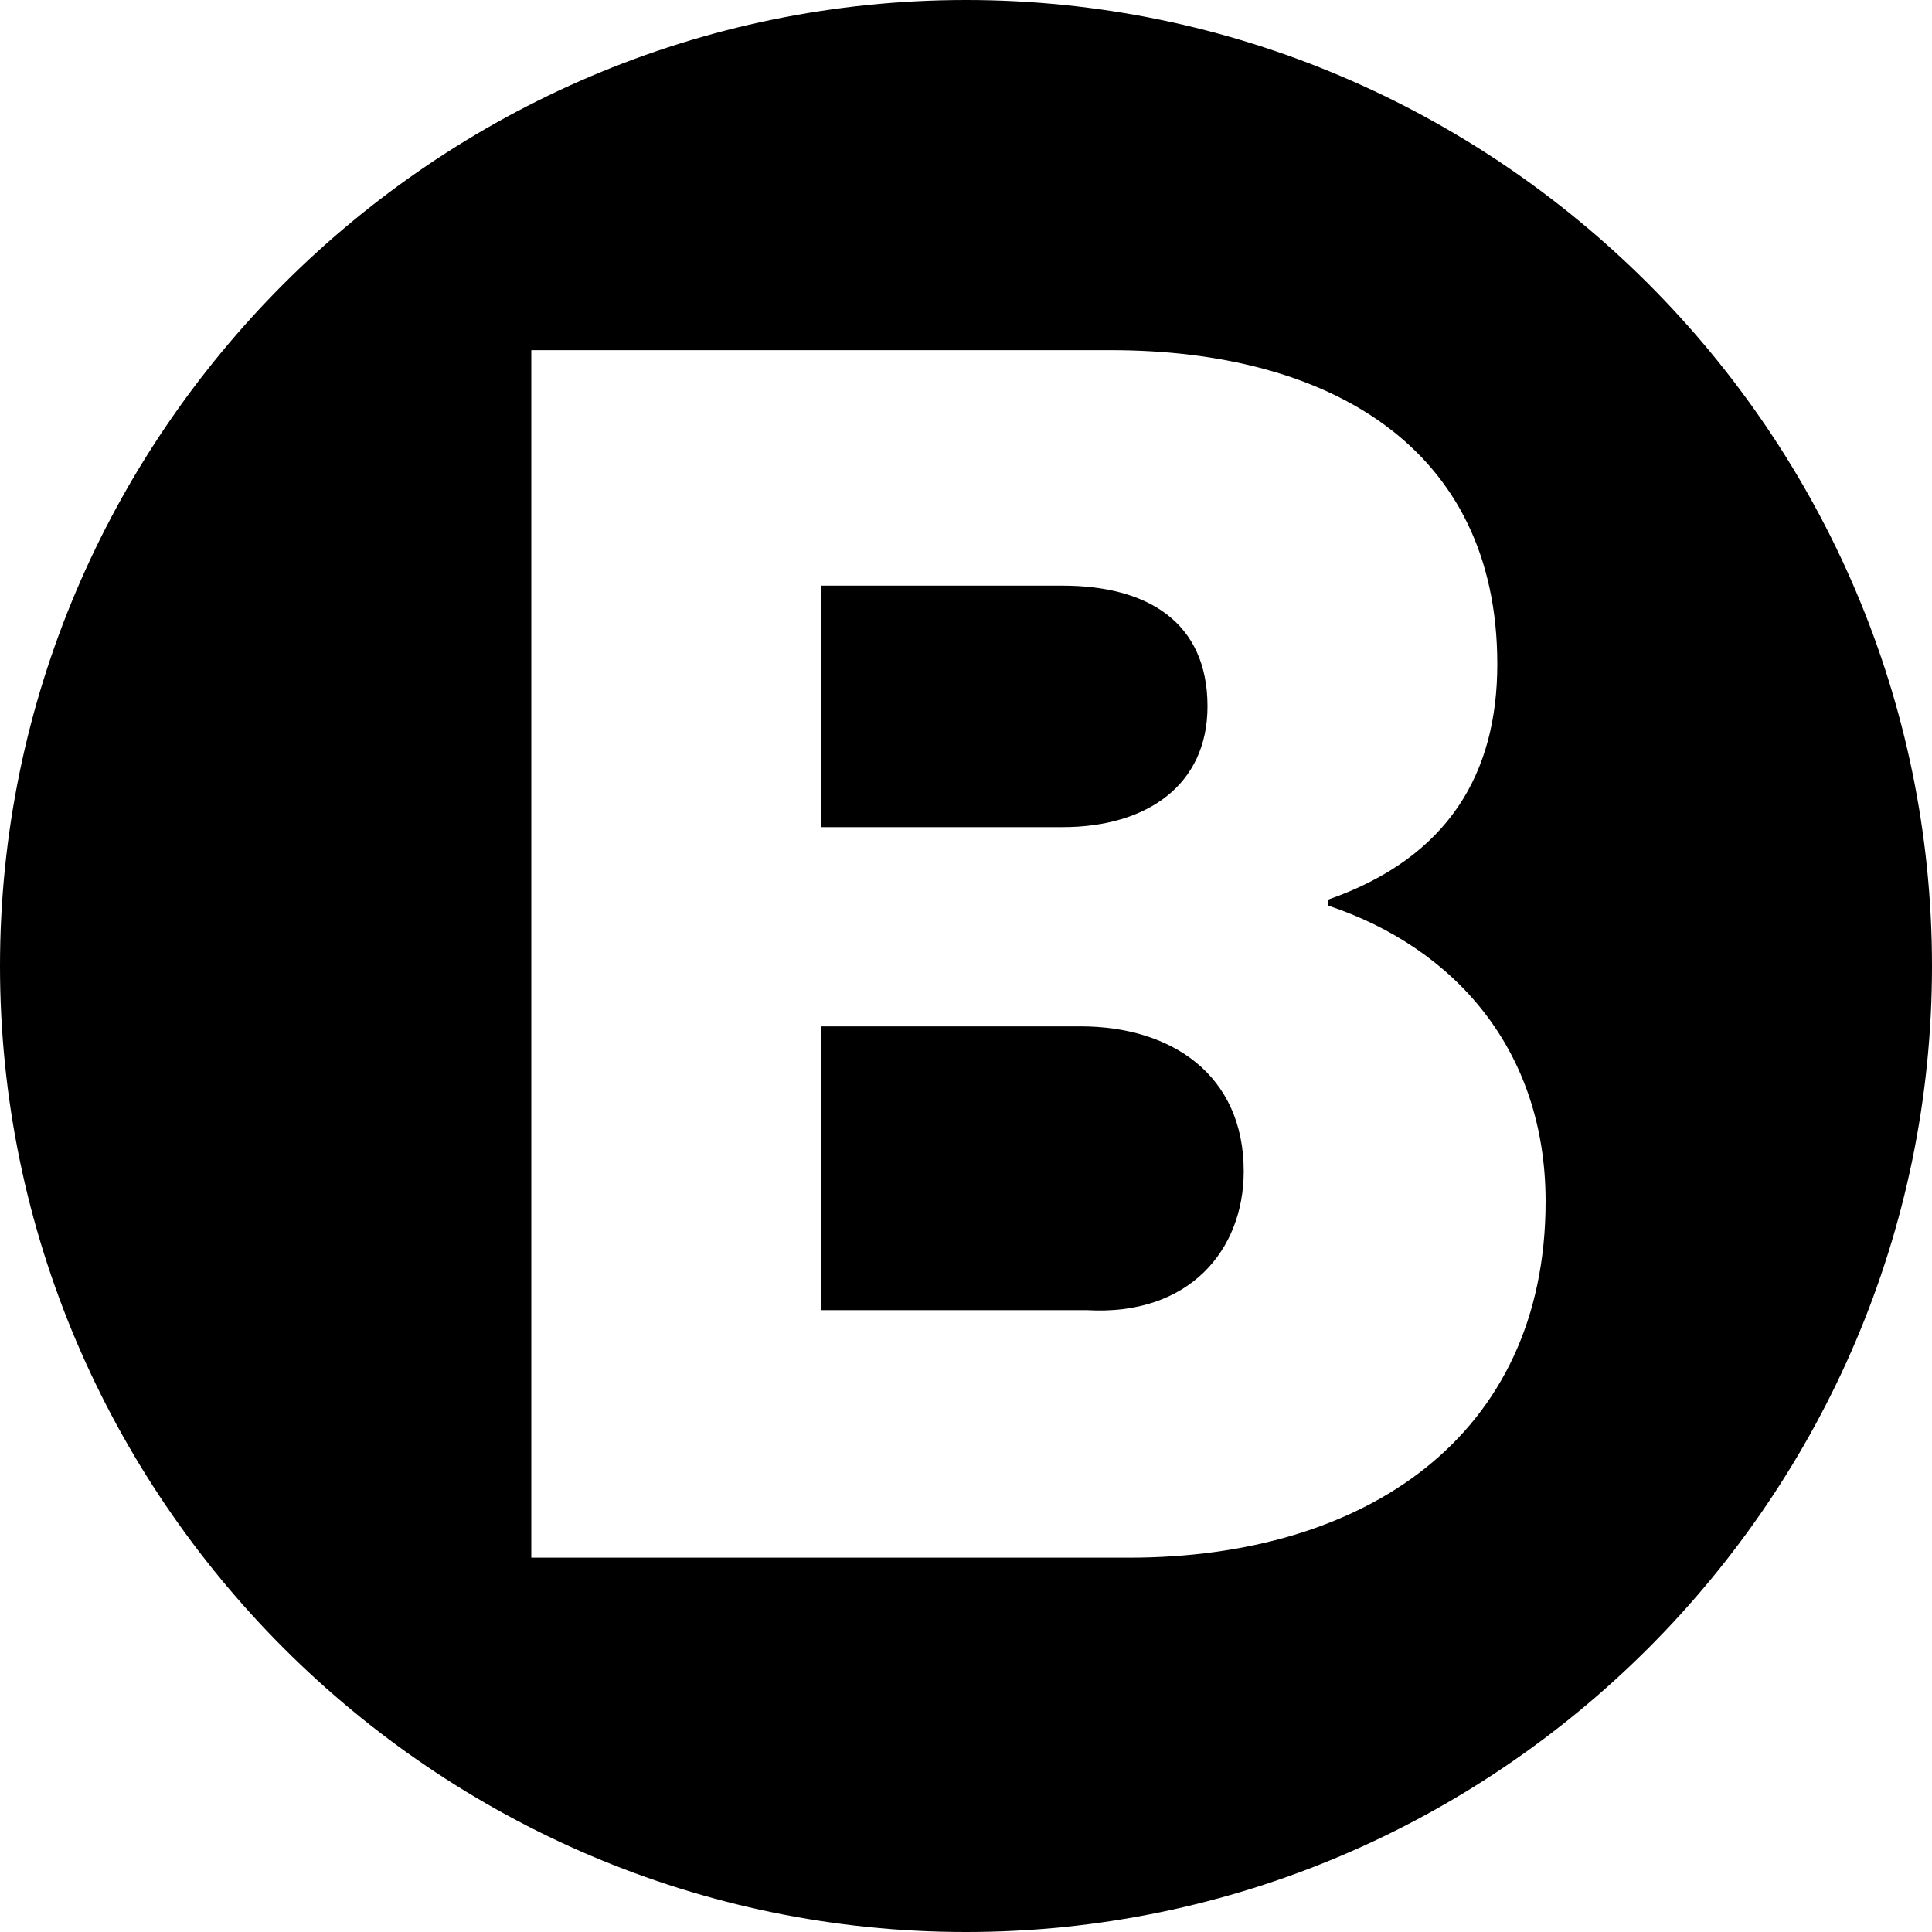
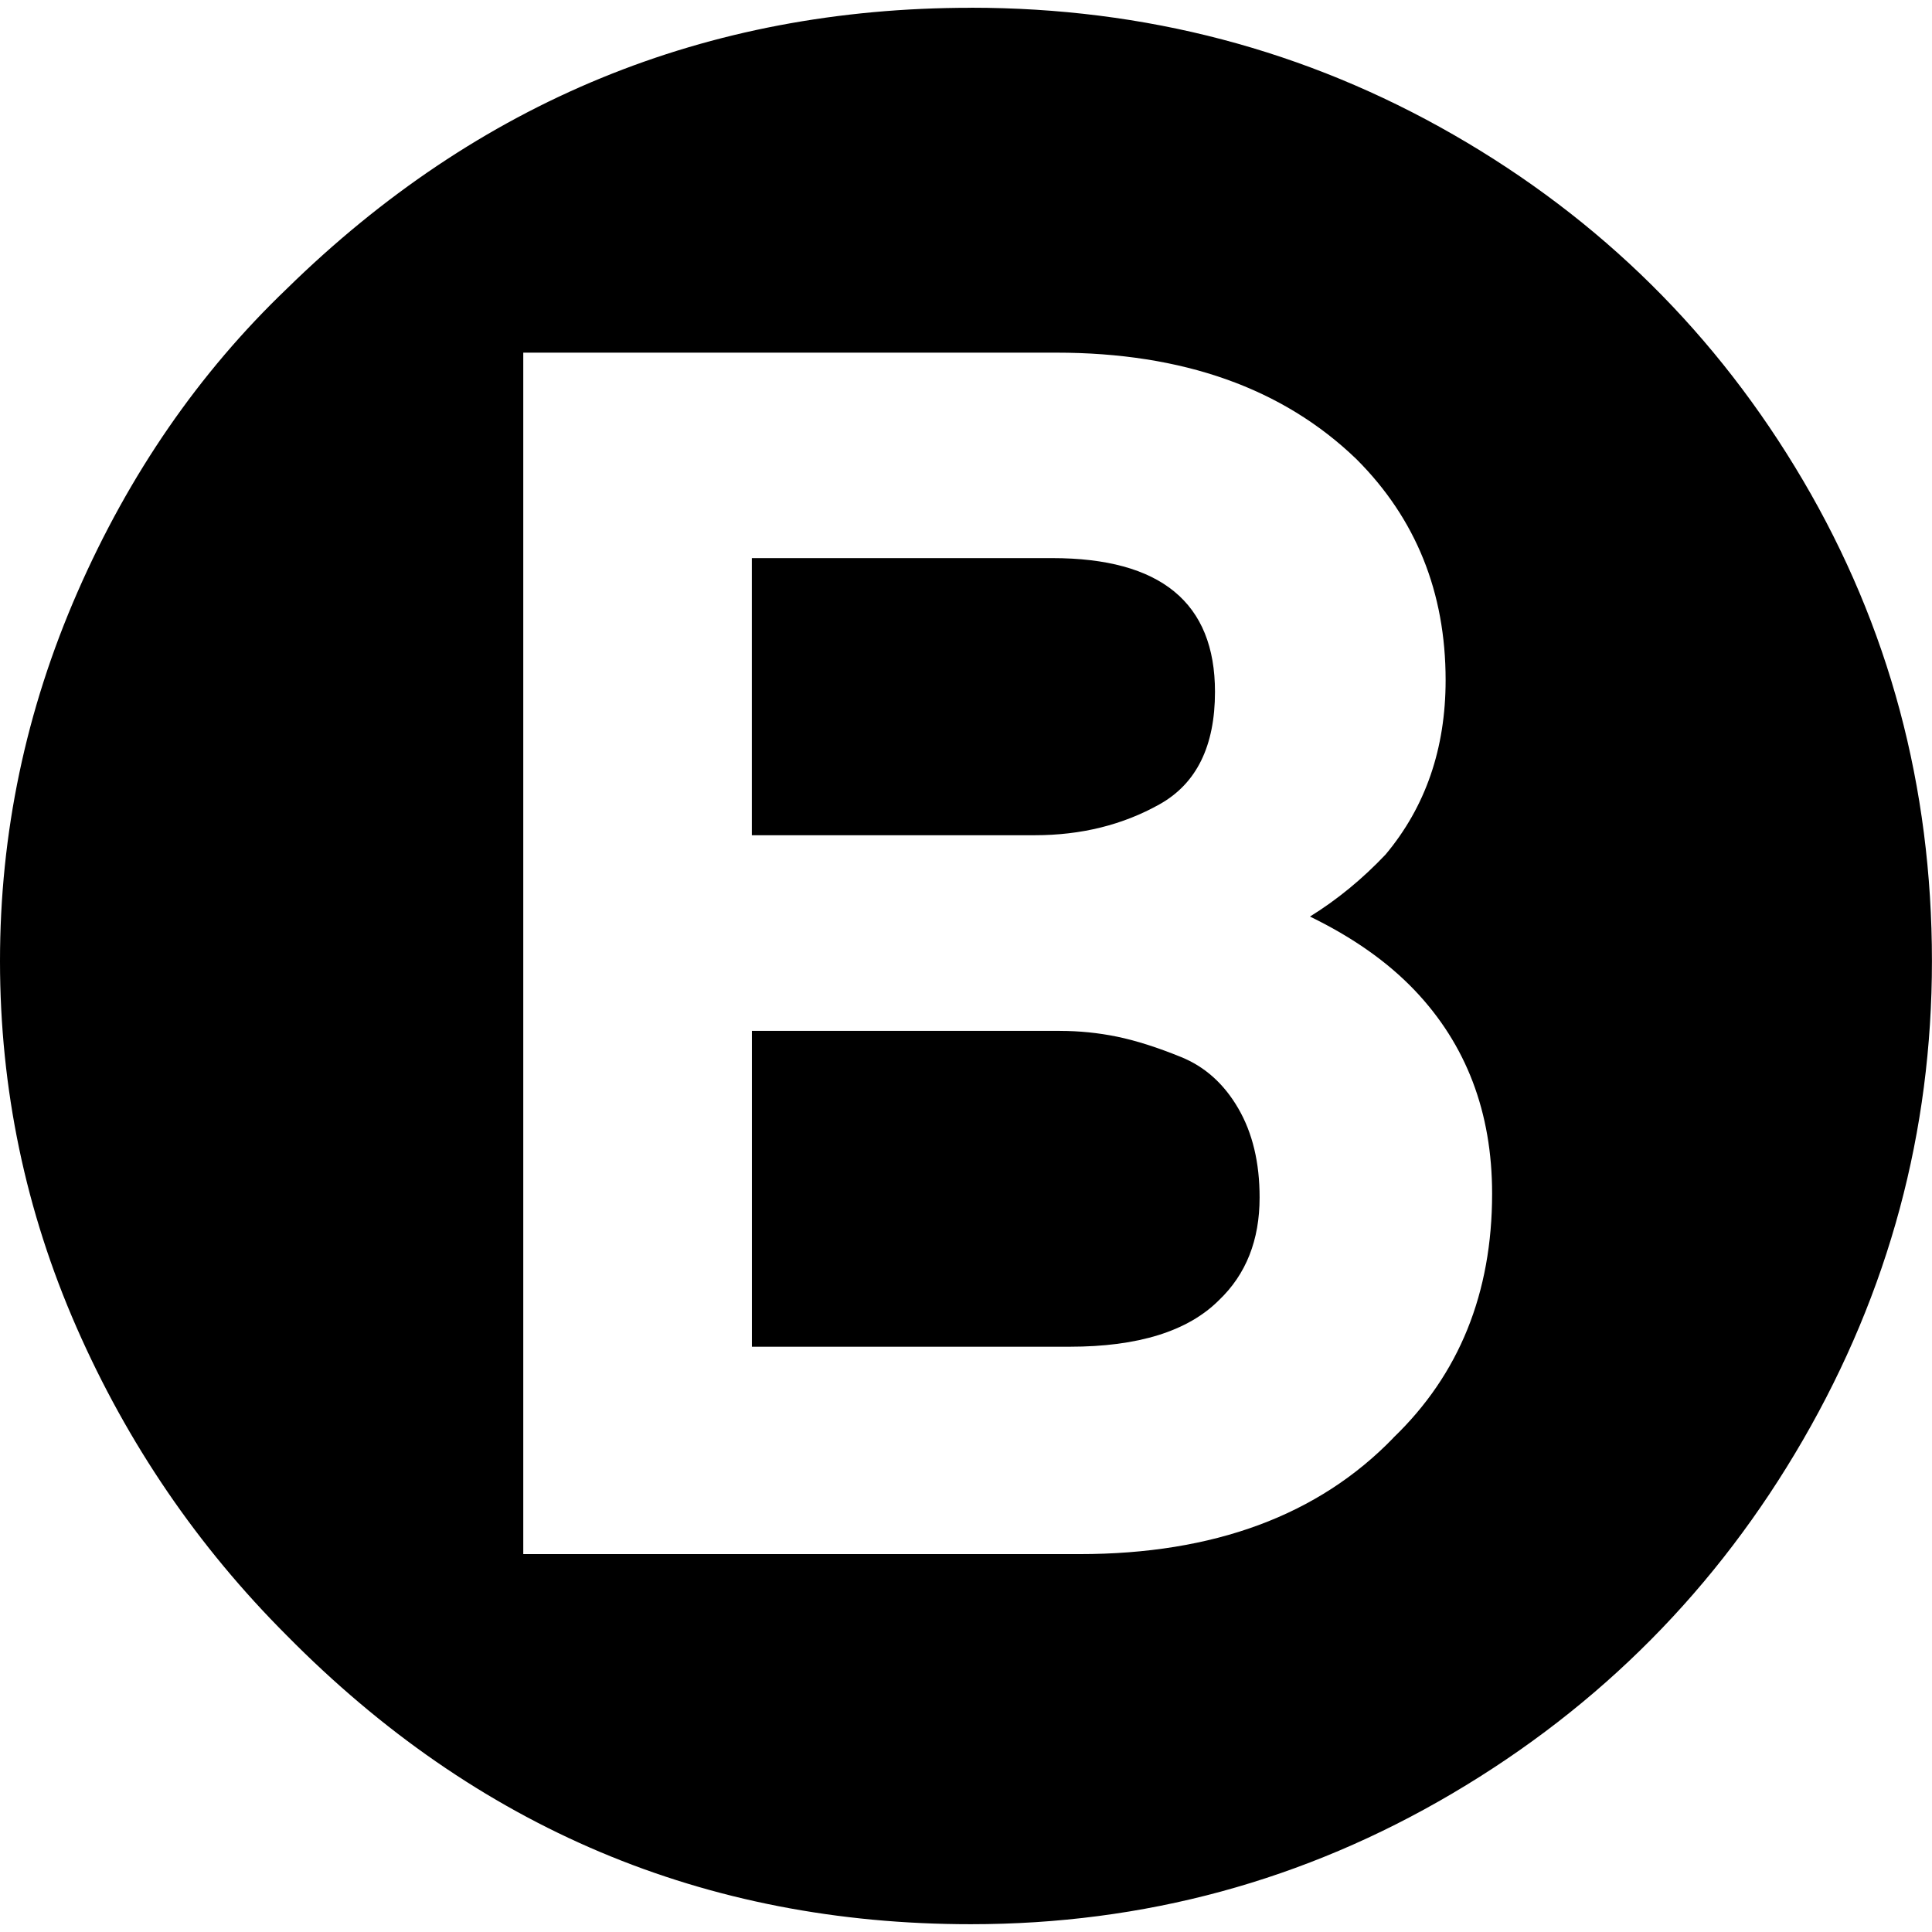
- <svg xmlns="http://www.w3.org/2000/svg" version="1.1" id="Layer_1" x="0px" y="0px" width="32px" height="32px" viewBox="0 0 32 32" style="enable-background:new 0 0 32 32;" xml:space="preserve">
-   <path d="M16,0C7.2,0,0,7.2,0,16s7.2,16,16,16s16-7.2,16-16S24.8,0,16,0z M18.4,5.8c3.6,0,6.4,1.6,6.4,5.2c0,1.8-0.8,3.2-2.8,3.9V15  c2.1,0.7,3.6,2.4,3.6,4.9c0,3.9-3,5.9-6.9,5.9H8.8V5.8H18.4z M20,11.7c0-1.4-1-2-2.4-2h-4v4h4C19,13.7,20,13,20,11.7z M20.6,19.4  c0-1.6-1.2-2.4-2.7-2.4h-4.3v4.7H18C19.7,21.8,20.6,20.7,20.6,19.4z" />
+ <svg xmlns="http://www.w3.org/2000/svg" version="1.1" width="32" height="32" viewBox="0 0 32 32">
+   <path d="M20.124 11.458q0 1.348-0.915 1.862t-2.070 0.514h-4.686v-4.59h4.975q2.696 0 2.696 2.215zM17.557 17.075q0.481 0 0.947 0.096t1.059 0.337 0.947 0.851 0.353 1.476q0 1.059-0.674 1.701-0.77 0.77-2.471 0.77h-5.264v-5.232h5.103zM16.080 0.128q4.333 0 7.992 2.102t5.793 5.729 2.134 7.96q0 4.237-2.134 7.928t-5.809 5.858-7.976 2.166q-6.612 0-11.33-4.782-2.215-2.215-3.482-5.103t-1.268-6.066 1.284-6.114 3.466-5.023q4.75-4.654 11.33-4.654zM23.077 23.815q1.637-1.573 1.637-4.044 0-2.022-1.284-3.37-0.674-0.706-1.733-1.22 0.674-0.417 1.252-1.027 0.995-1.188 0.995-2.889 0-2.183-1.476-3.659-1.829-1.765-4.975-1.765h-8.826v19.9h9.212q3.338 0 5.2-1.926z" />
</svg>
